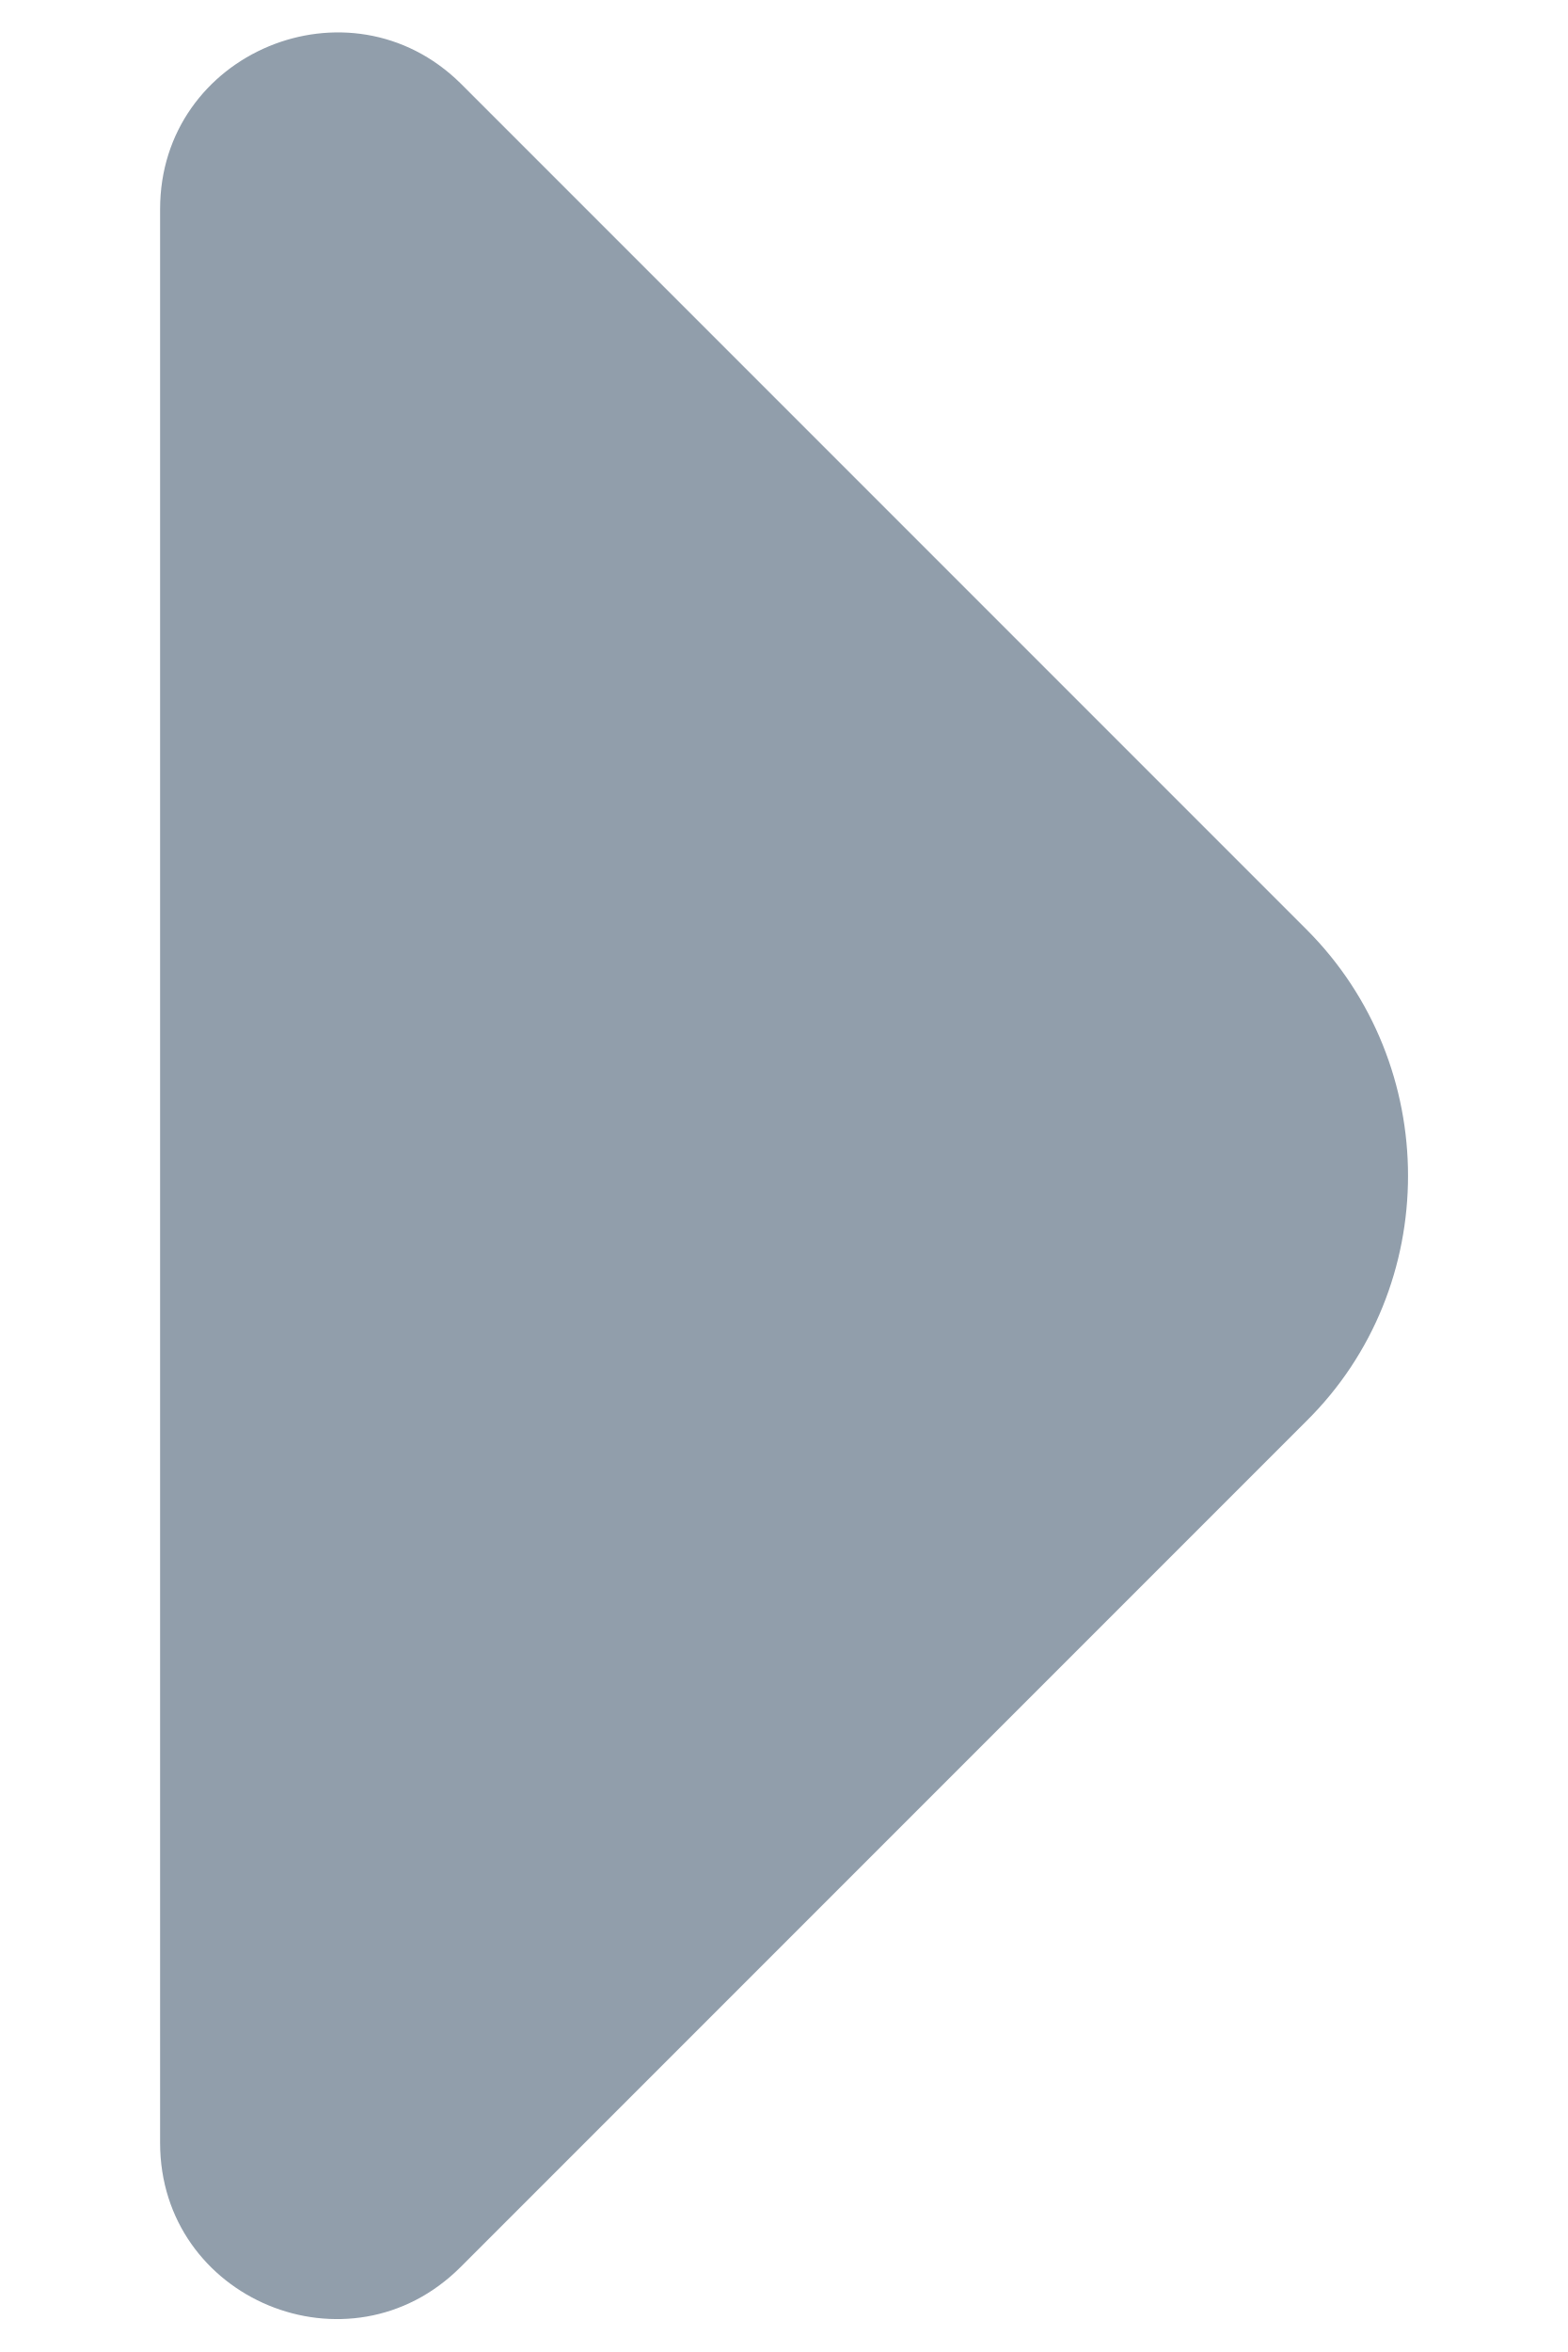
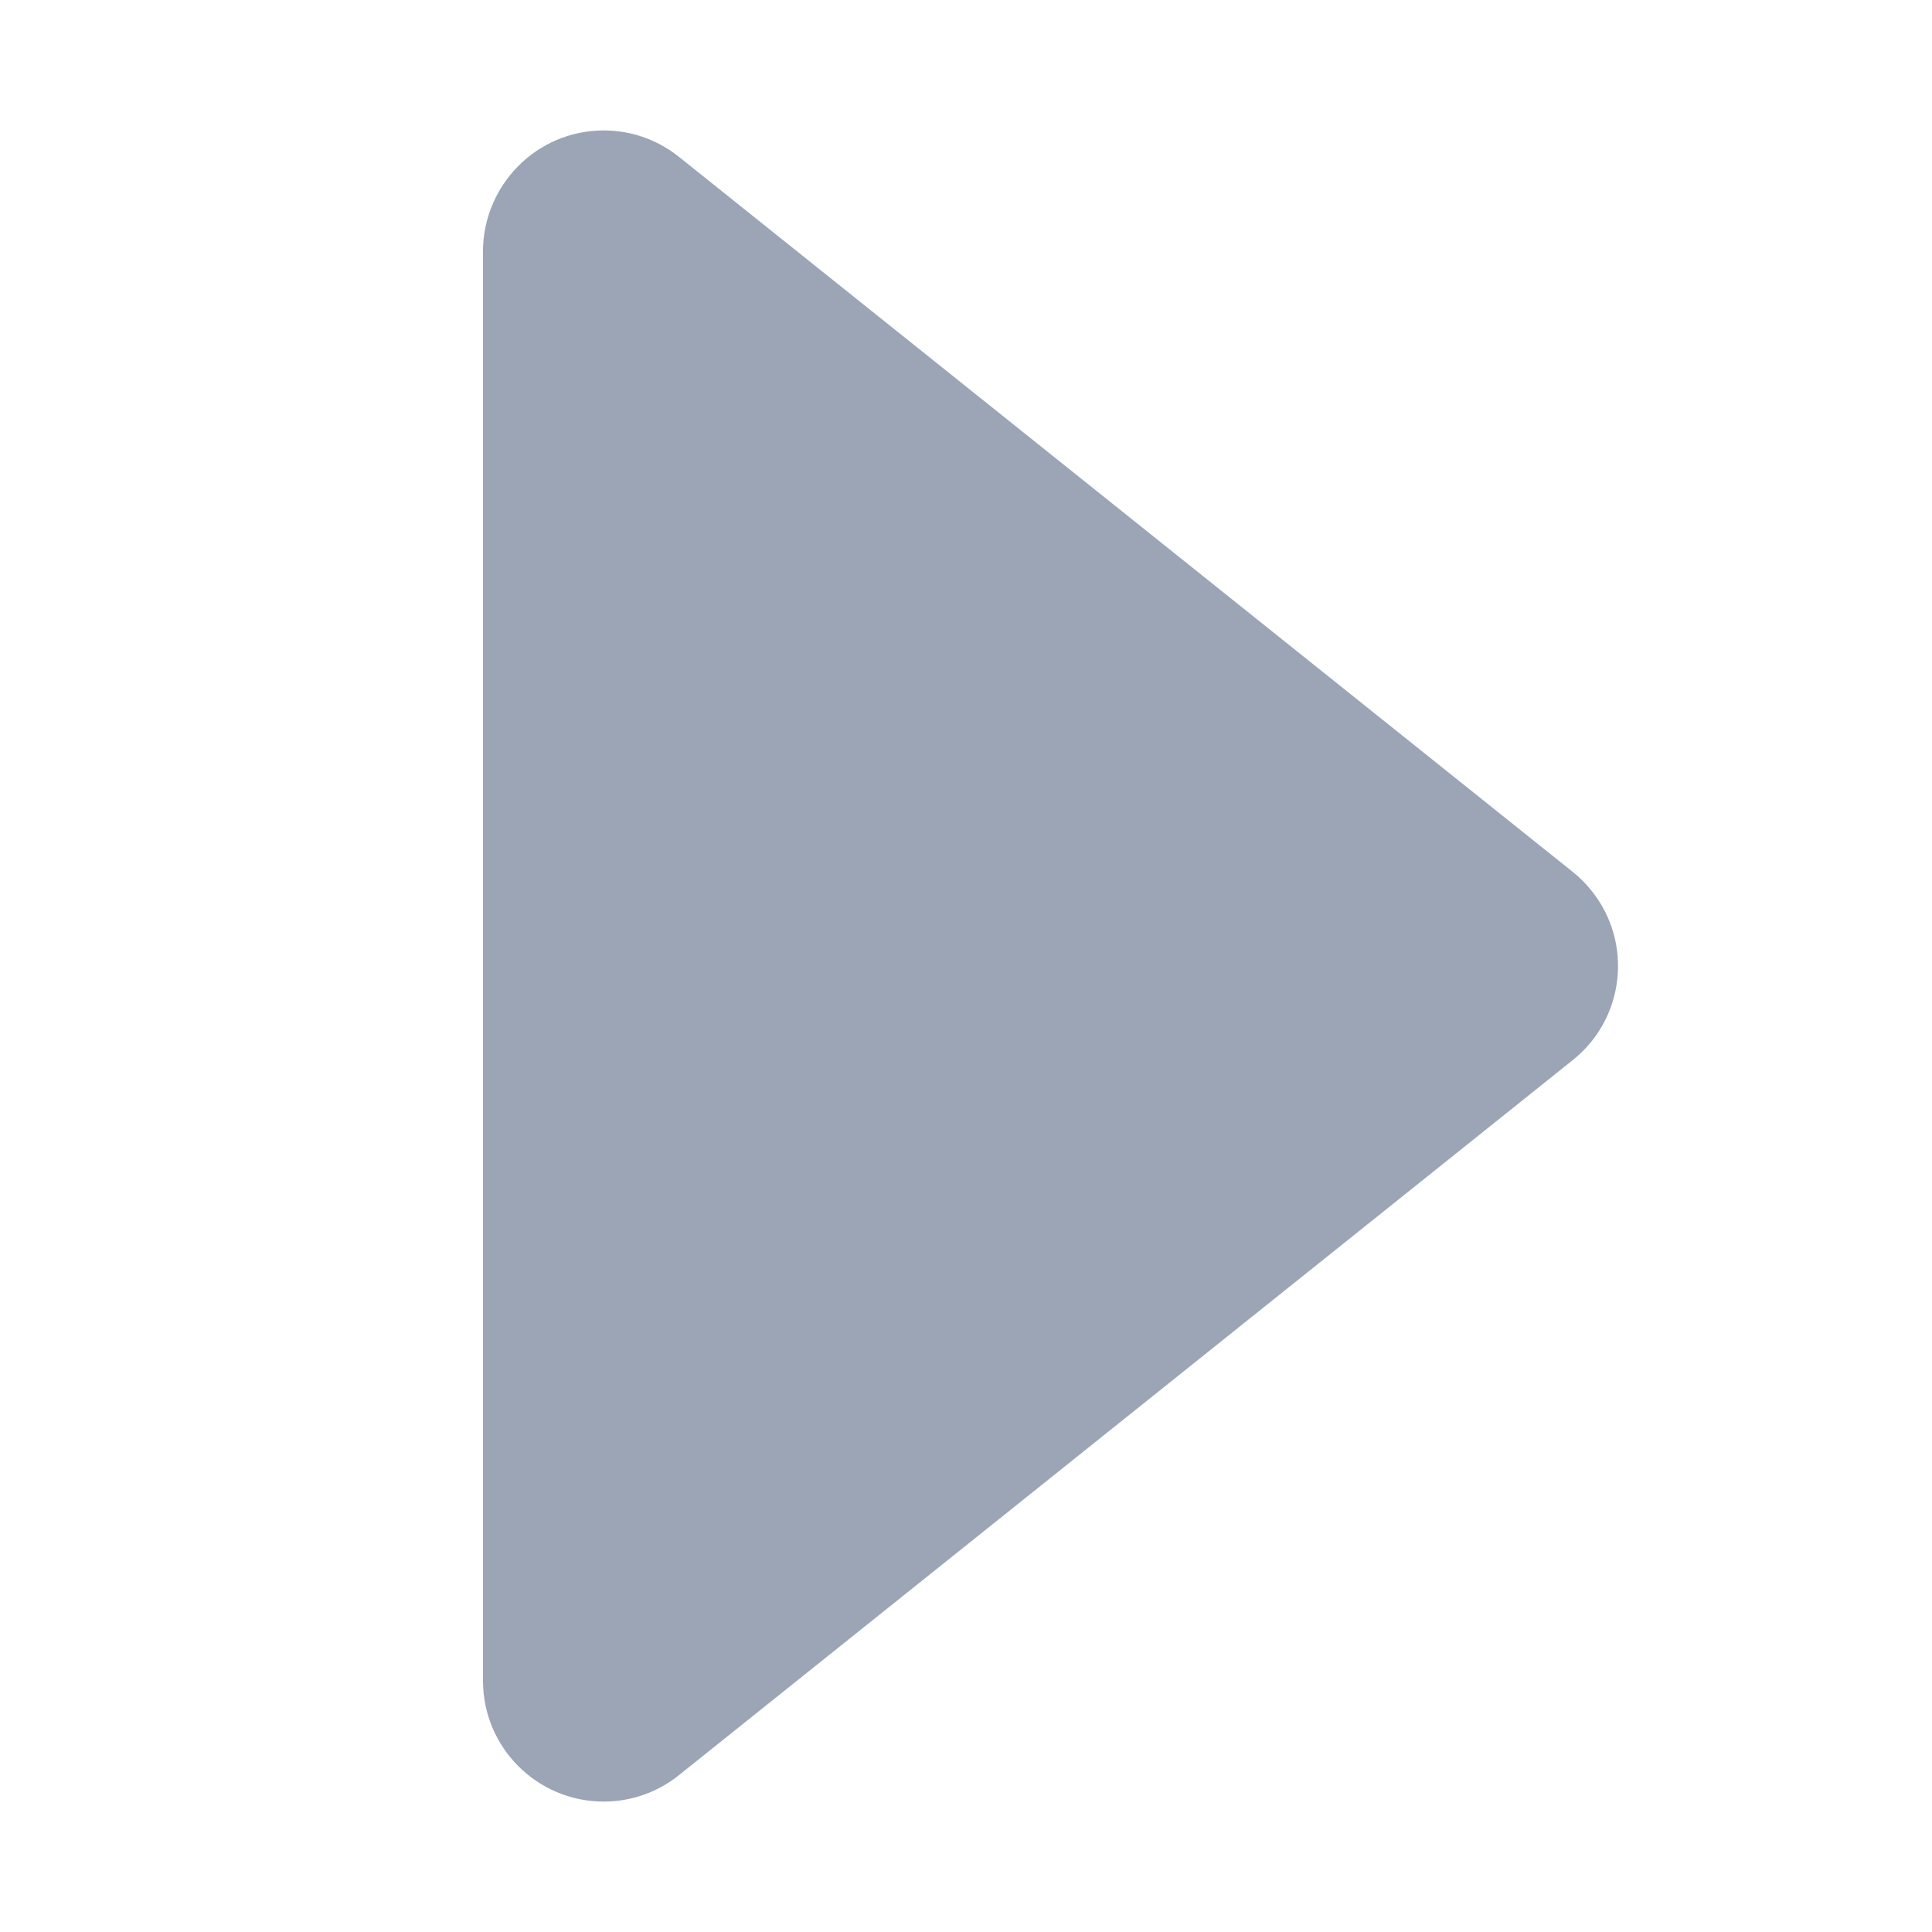
- <svg xmlns="http://www.w3.org/2000/svg" width="8" height="12" viewBox="0 0 8 12" fill="none">
-   <path d="M6.667 4.742L5.025 3.1L2.35 0.425C1.783 -0.133 0.817 0.267 0.817 1.067V6.258V10.933C0.817 11.733 1.783 12.133 2.35 11.567L6.667 7.25C7.358 6.567 7.358 5.433 6.667 4.742Z" fill="#919EAB" />
+ <svg xmlns="http://www.w3.org/2000/svg" width="8px" height="8px" viewBox="0 0 8 8" version="1.1">
+   <g id="Styleguide" stroke="none" stroke-width="1" fill="none" fill-rule="evenodd">
+     <g id="09-Icons-Library" transform="translate(-348, -1967)" fill="#9CA5B6">
+       <g id="Path-5" transform="translate(348, 1967)">
+         <path d="M2,1.04 L2,6.96 C2,7.236 2.224,7.46 2.5,7.46 C2.614,7.46 2.724,7.421 2.812,7.35 L6.512,4.39 C6.728,4.218 6.763,3.903 6.59,3.688 C6.567,3.659 6.541,3.633 6.512,3.61 L2.812,0.65 C2.597,0.477 2.282,0.512 2.11,0.728 C2.039,0.817 2,0.927 2,1.04 Z" />
+       </g>
+     </g>
+   </g>
</svg>
